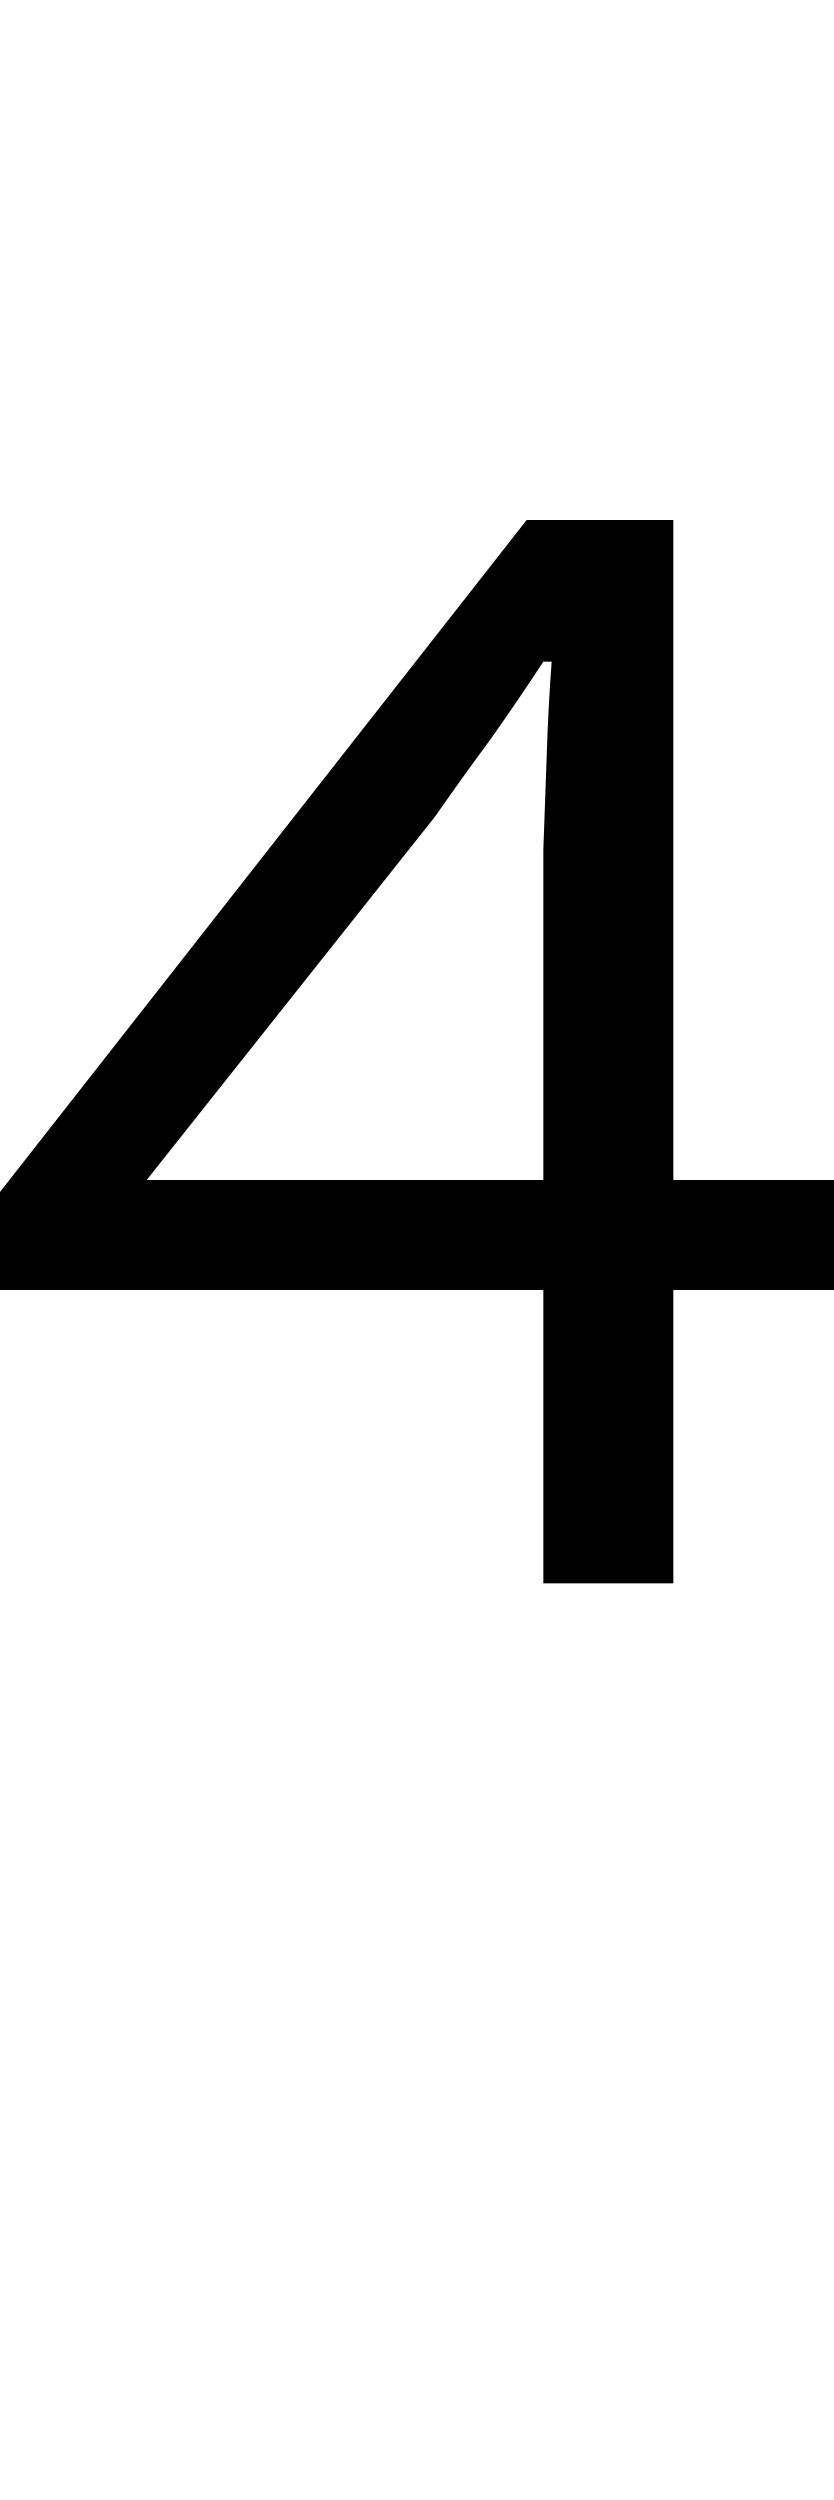
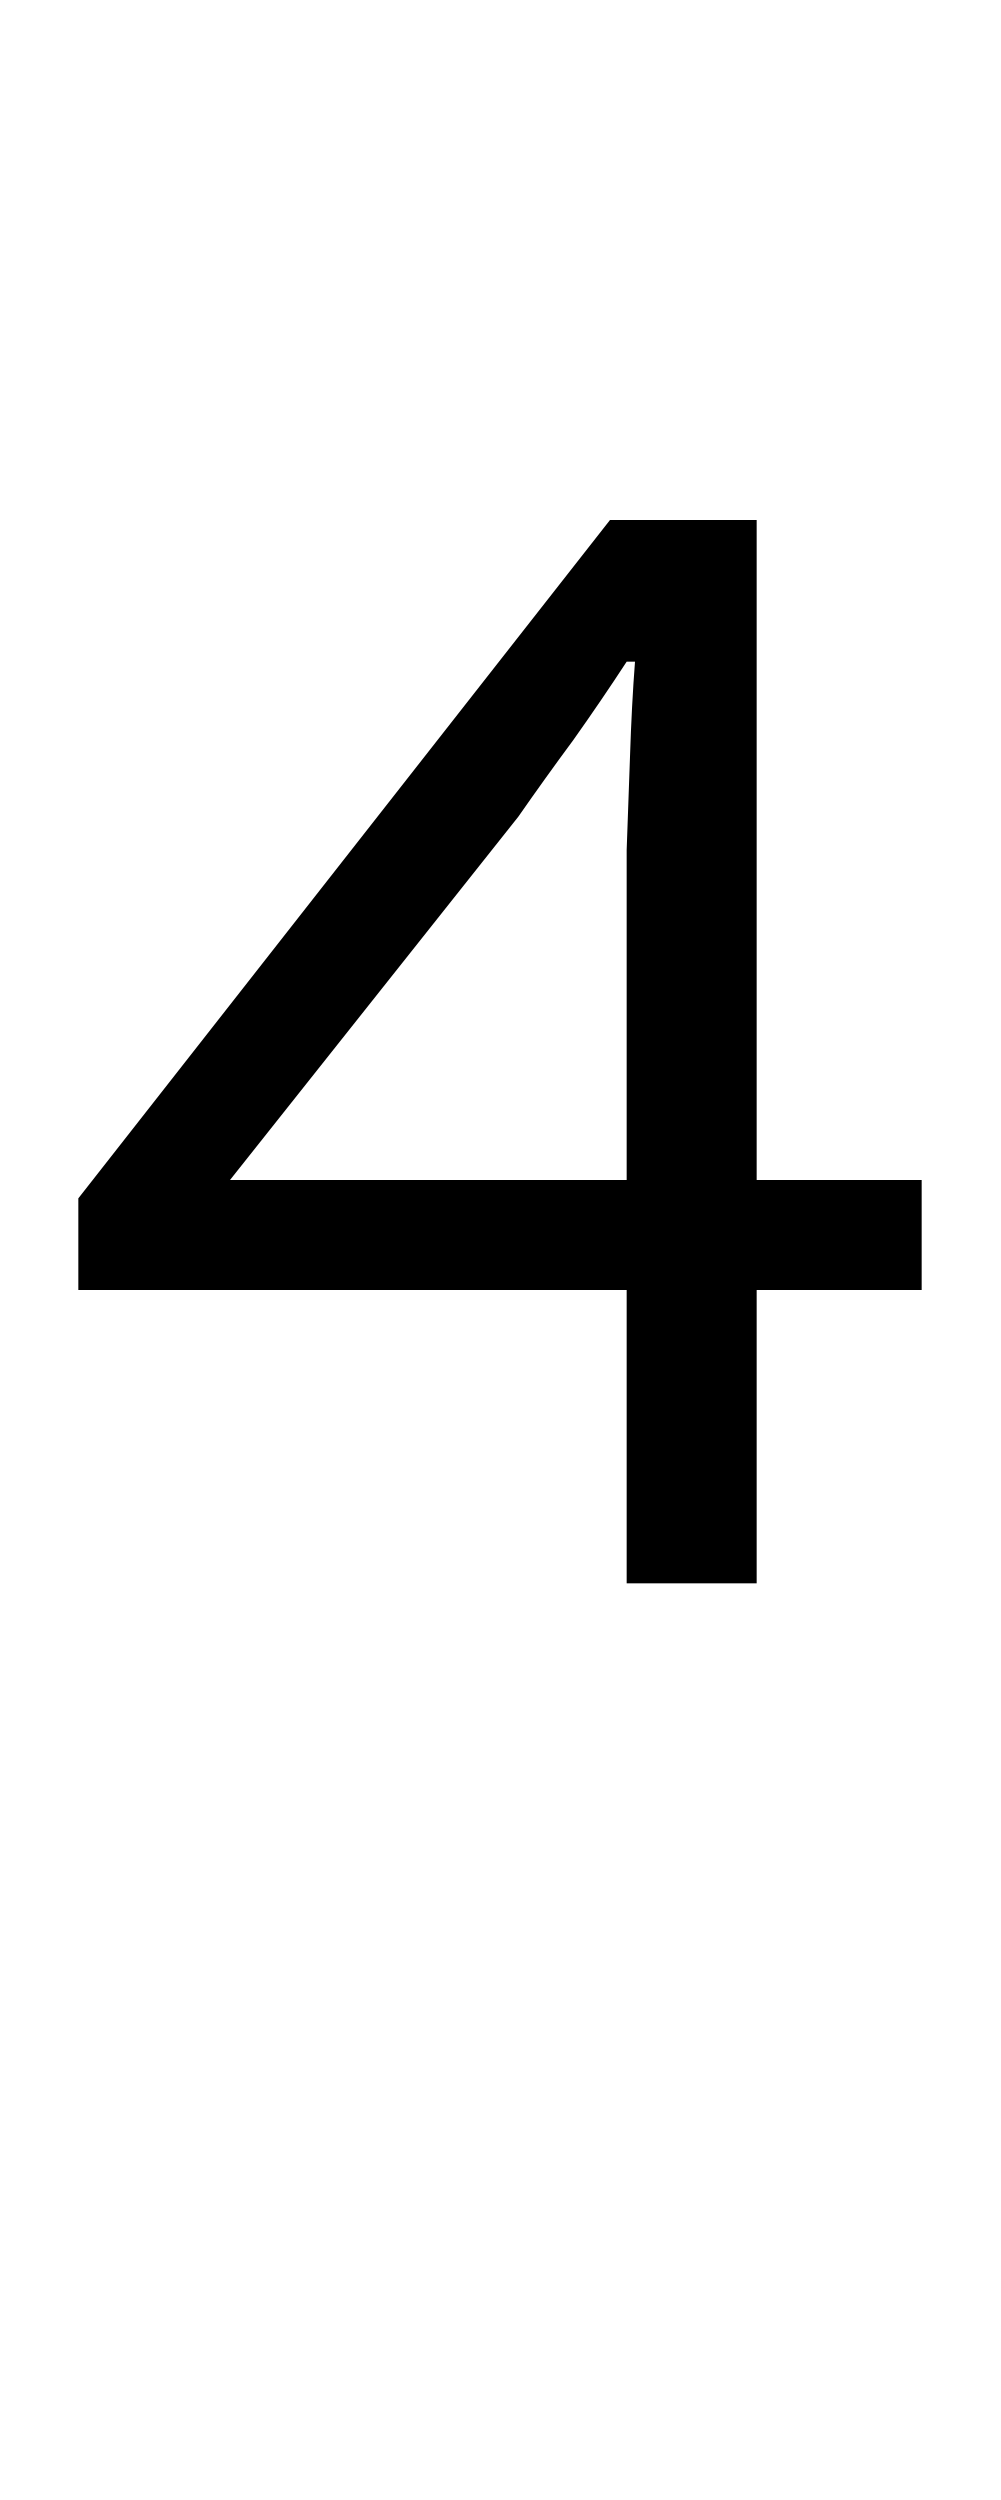
- <svg xmlns="http://www.w3.org/2000/svg" version="1.1" viewBox="0 0 50 150">
-   <path fill="#000" d="m0,15 m32.6 80v-17.6h-32.9v-5.5l31.9-40.7h8.8v39.6h9.9v6.6h-9.9v17.6zm-23.8-24.2h23.8v-19.8q.1-2.6.2-5.6.1-3.1.3-5.7h-.5q-1.5 2.3-3.2 4.7-1.7 2.3-3.3 4.6z" />
+ <svg xmlns="http://www.w3.org/2000/svg" version="1.1" viewBox="0 0 60 150">
+   <path fill="#000" d="m5,15 m32.6 80v-17.6h-32.9v-5.5l31.9-40.7h8.8v39.6h9.9v6.6h-9.9v17.6zm-23.8-24.2h23.8v-19.8q.1-2.6.2-5.6.1-3.1.3-5.7h-.5q-1.5 2.3-3.2 4.7-1.7 2.3-3.3 4.6z" />
</svg>
